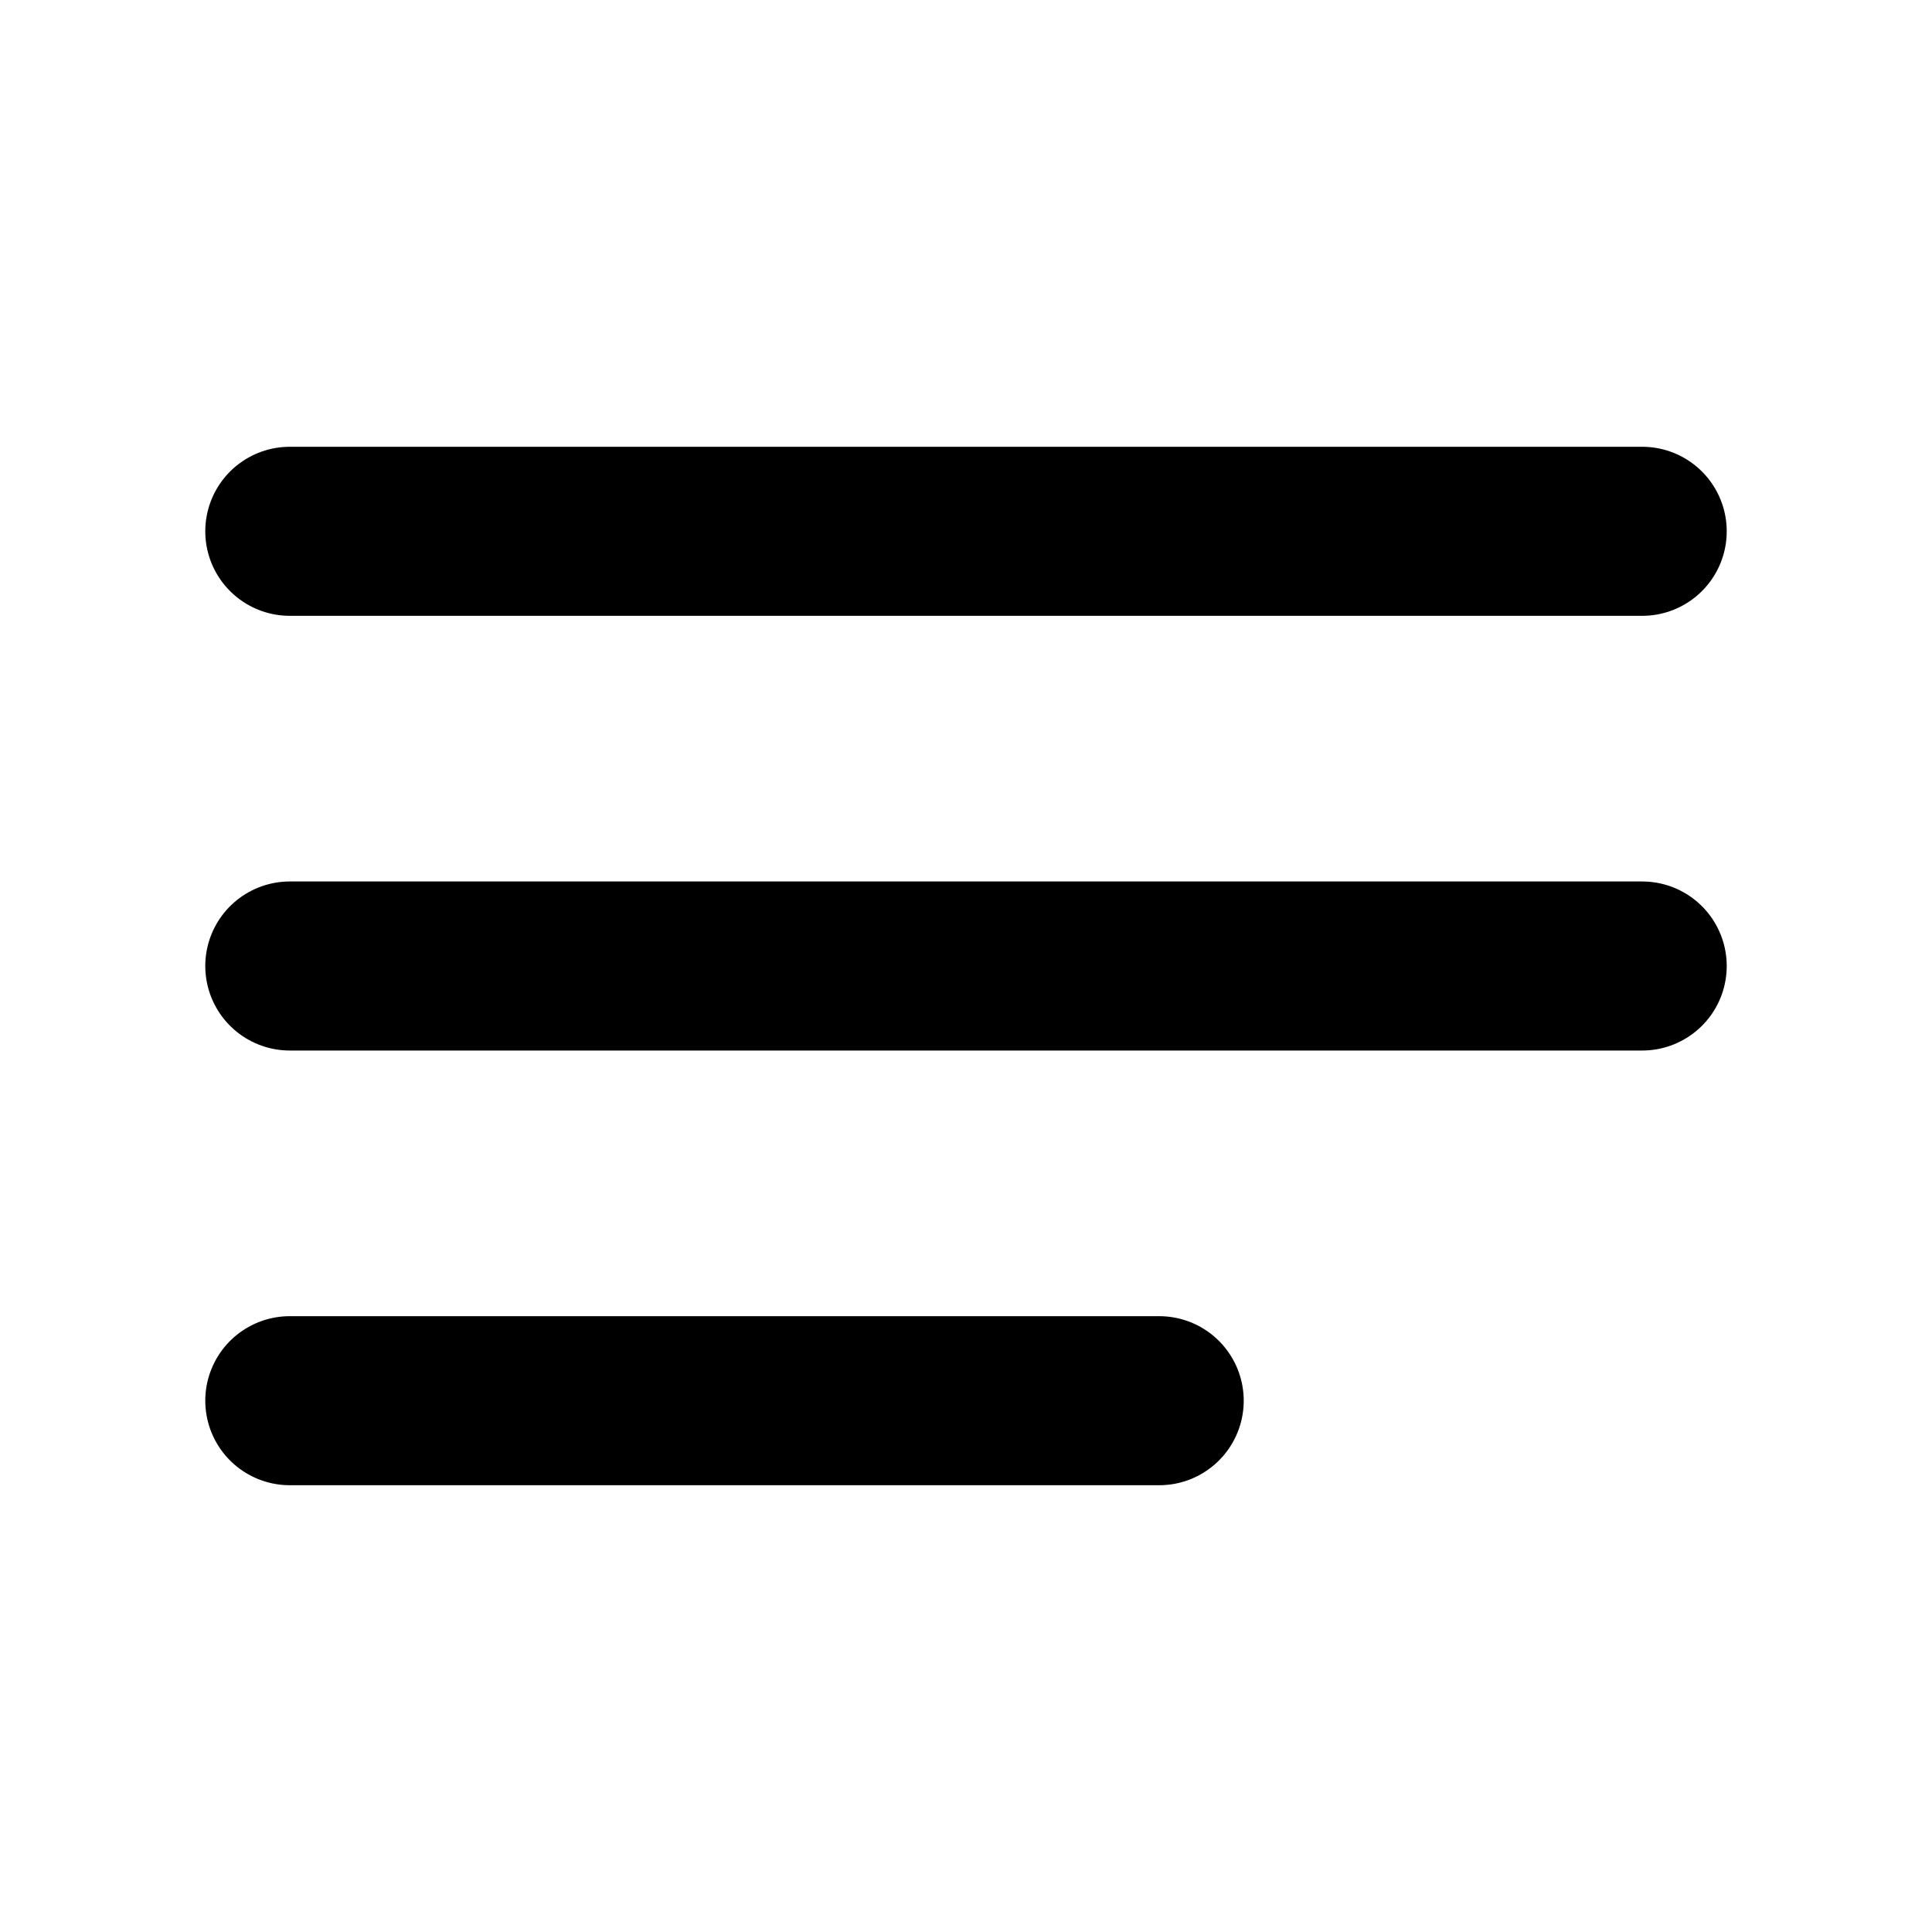
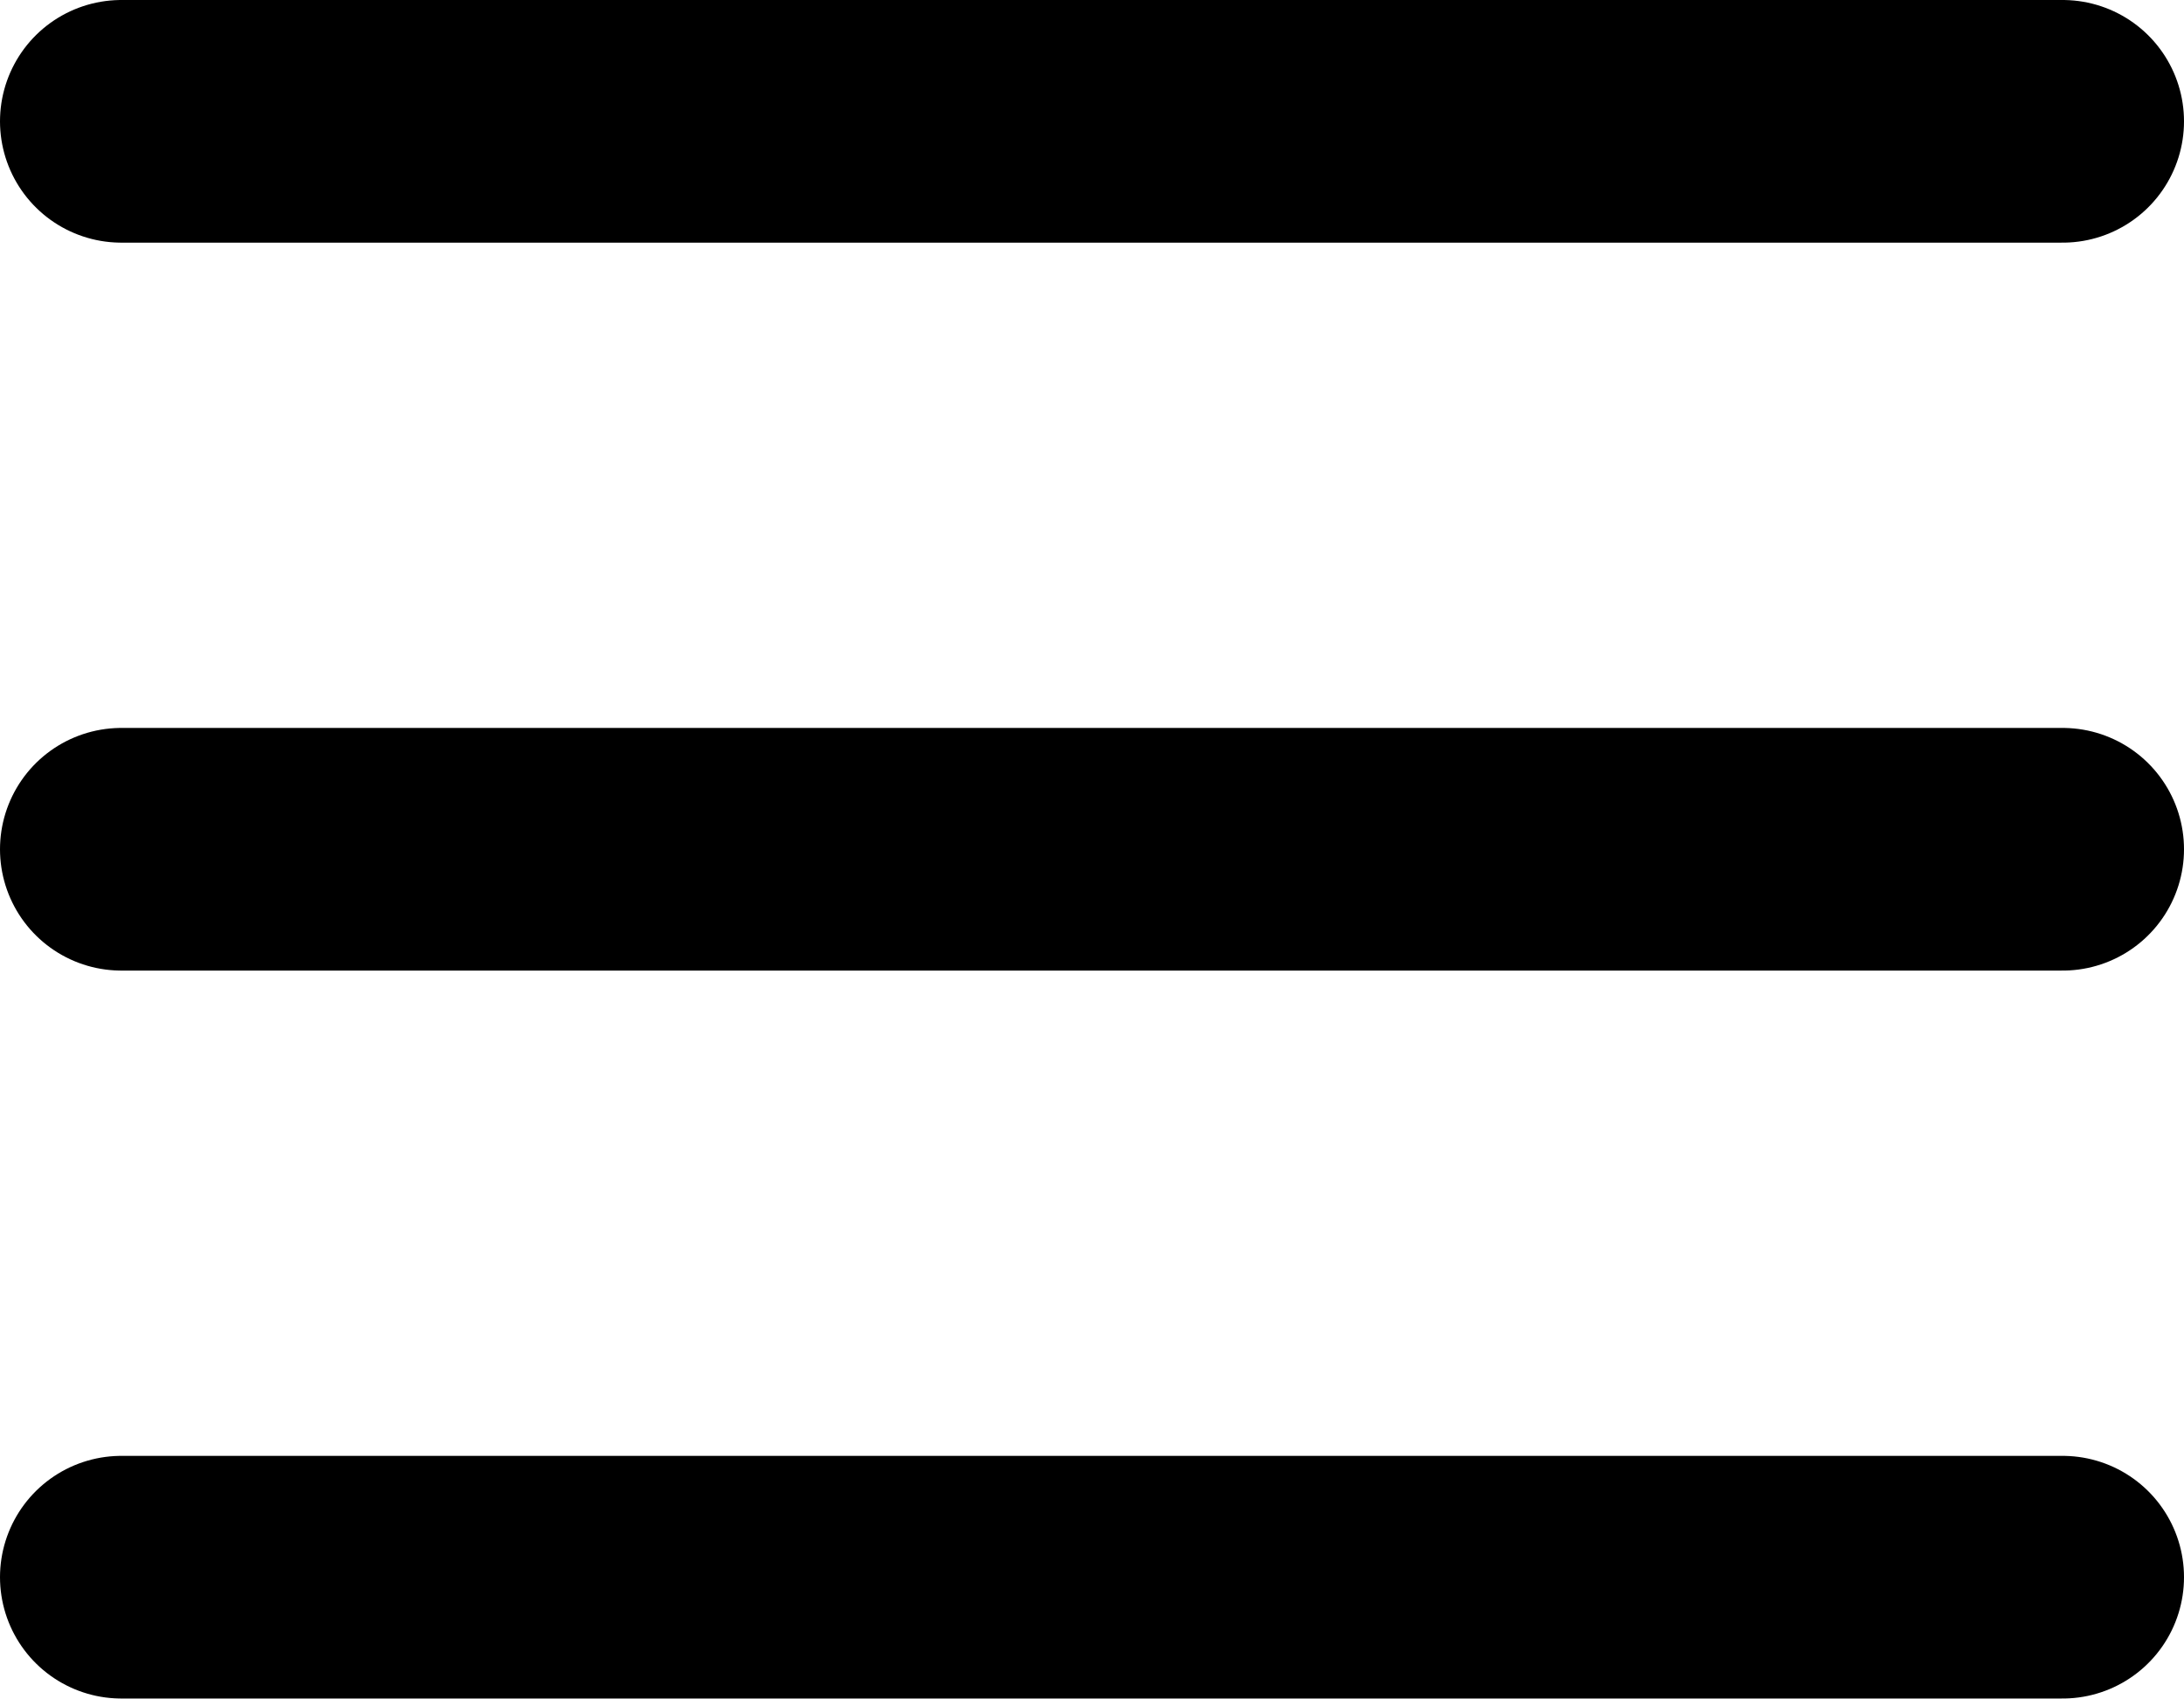
- <svg xmlns="http://www.w3.org/2000/svg" aria-hidden="true" focusable="false" width="20" height="20" viewBox="0 0 20 20" fill="none">
-   <path d="M3 5.5H17M3 10H17M3 14.5H12" stroke="currentColor" stroke-width="1.75" stroke-linecap="round" />
+ <svg xmlns="http://www.w3.org/2000/svg" aria-hidden="true" focusable="false" width="18" height="14" viewBox="0 0 18 14" fill="none">
+   <path d="M1 1H17M1 7H17M1 13H17" stroke="currentColor" stroke-width="2" stroke-linecap="round" stroke-linejoin="round" />
</svg>
